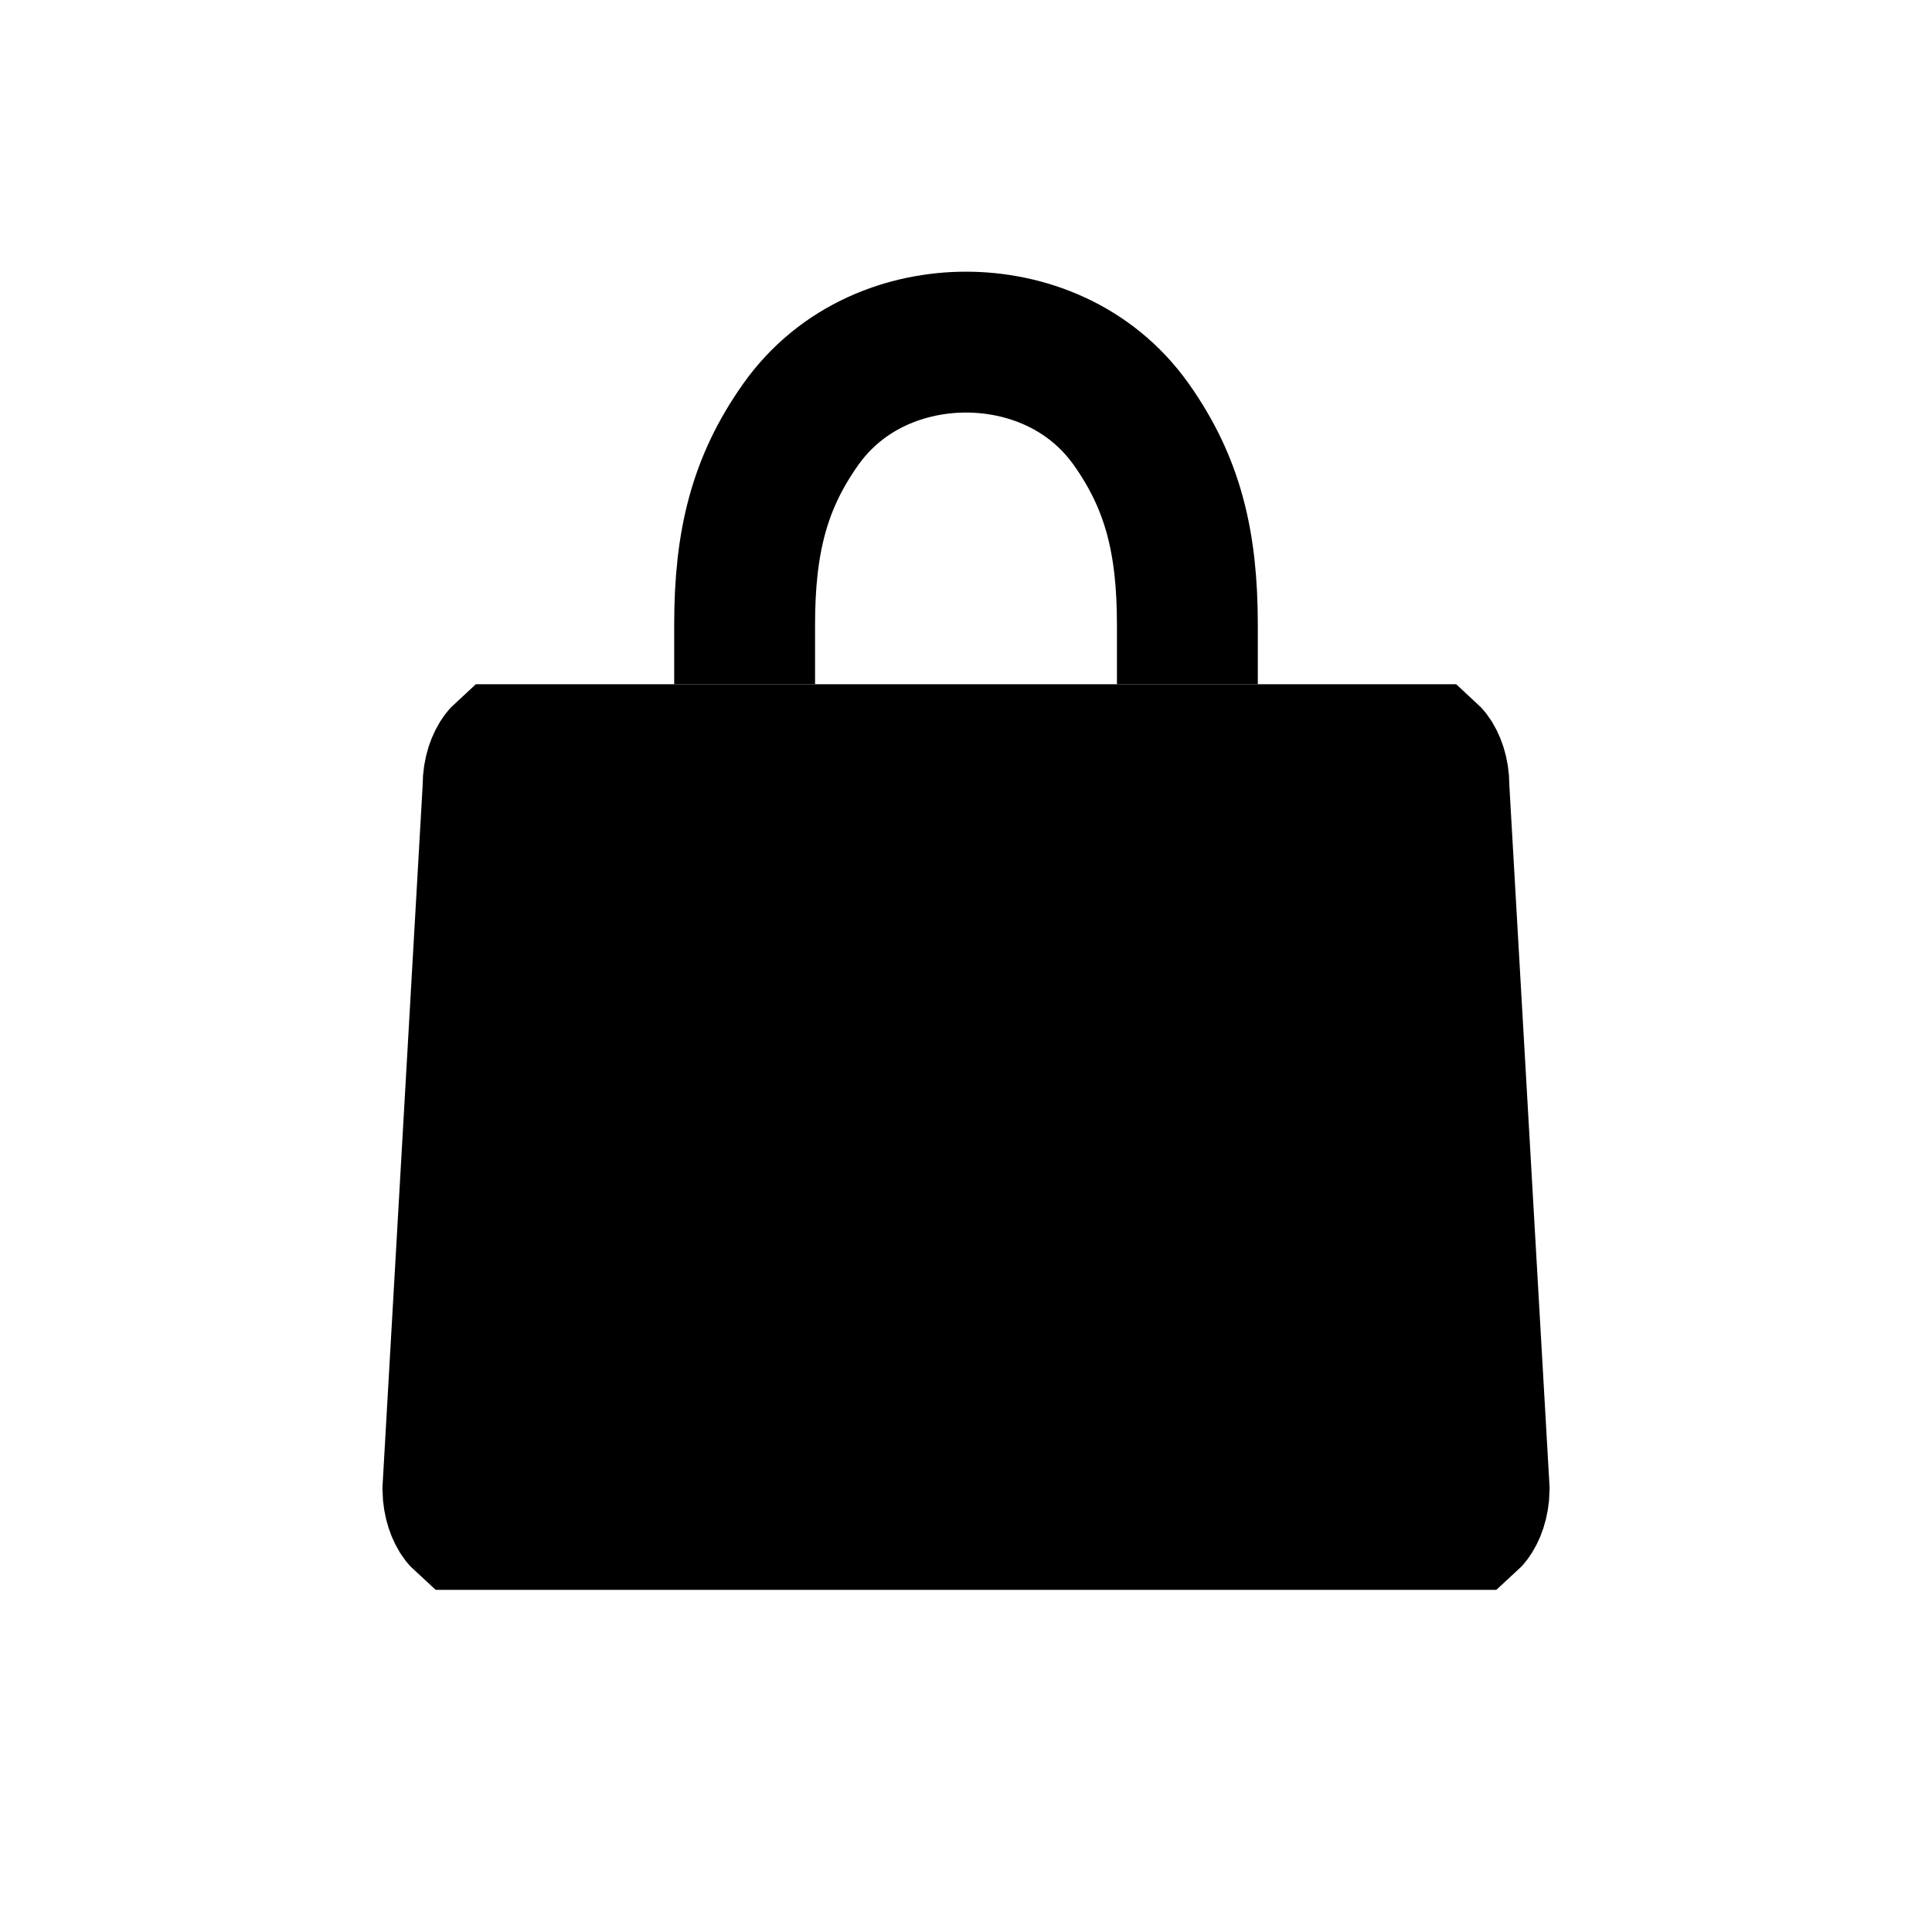
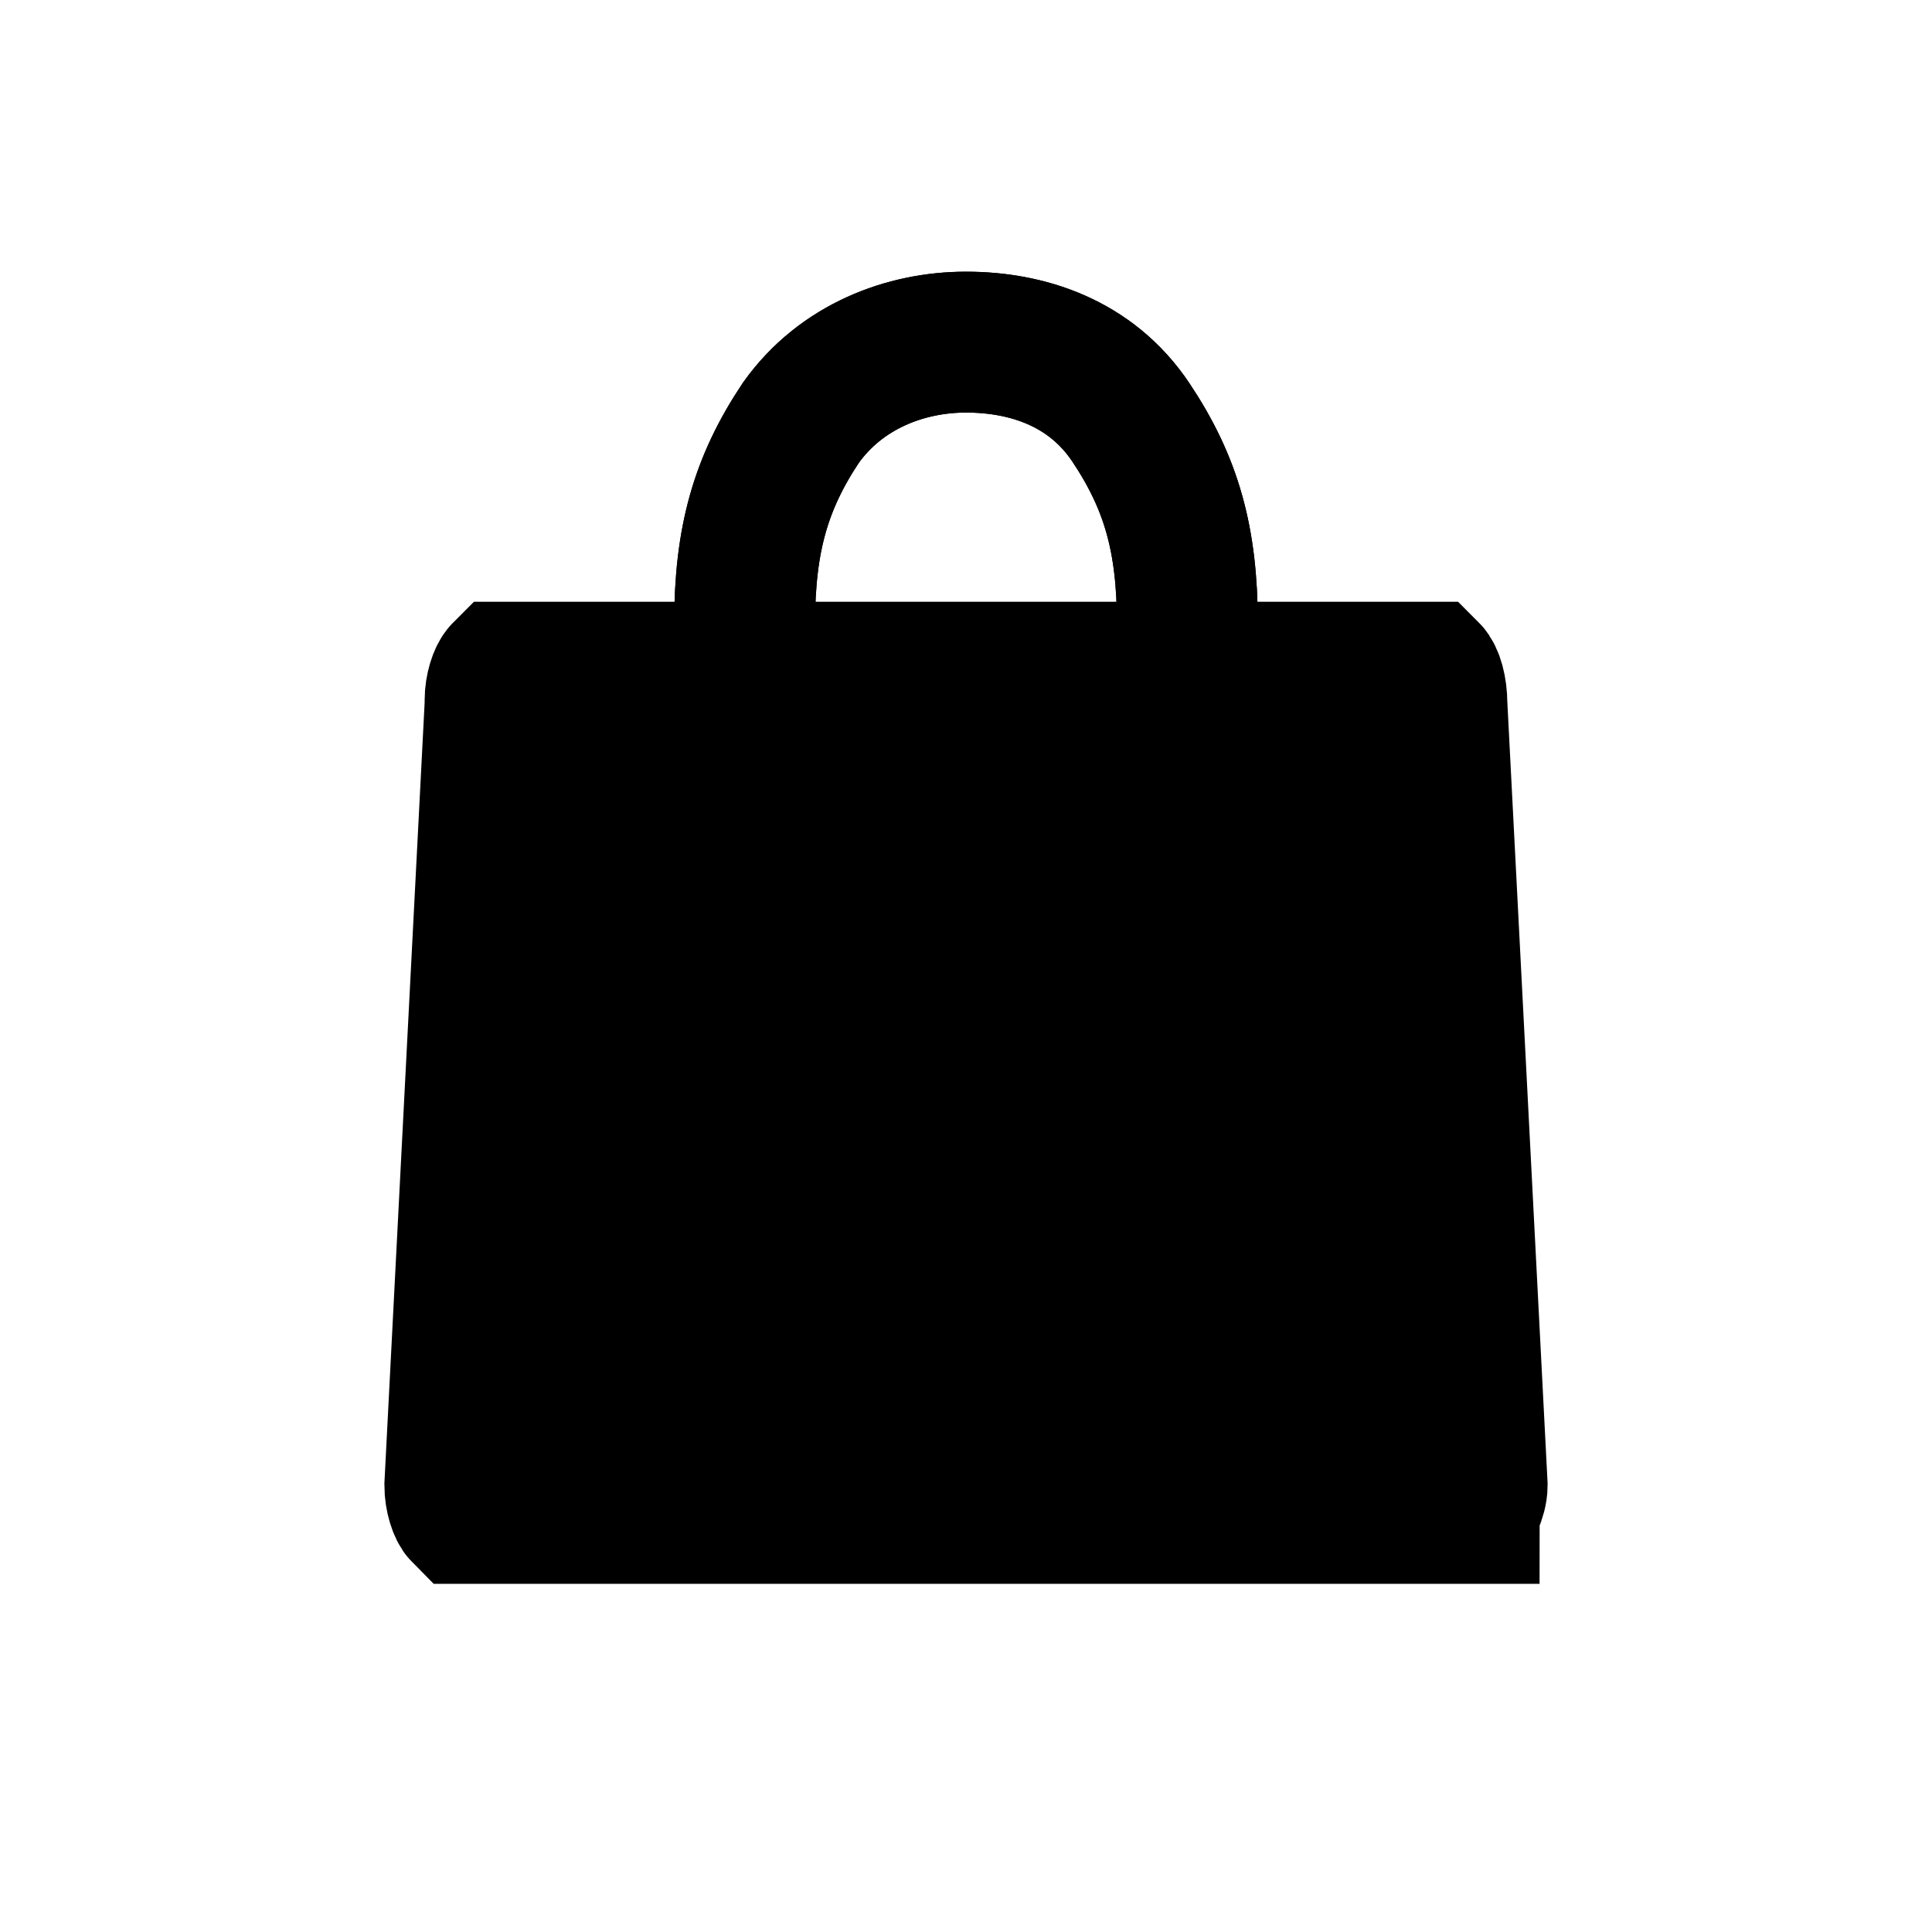
- <svg xmlns="http://www.w3.org/2000/svg" width="48" height="48" viewBox="0 0 48 48" fill="none">
-   <path d="M29.5 17V15.526C29.5 13.465 29.138 12.002 28.107 10.545C27.075 9.088 25.459 8.5 24 8.5C22.541 8.5 20.925 9.088 19.893 10.545C18.862 12.002 18.5 13.465 18.5 15.526V17" stroke="black" stroke-width="3.5" />
-   <path d="M12.503 18.75C12.491 18.761 12.475 18.777 12.456 18.802C12.356 18.933 12.25 19.189 12.25 19.525V19.575L12.247 19.626L11.252 37.003C11.258 37.325 11.359 37.571 11.456 37.698C11.475 37.723 11.491 37.739 11.503 37.75H36.497C36.509 37.739 36.525 37.723 36.544 37.698C36.641 37.571 36.743 37.325 36.749 37.003L35.753 19.626L35.75 19.575V19.525C35.75 19.189 35.644 18.933 35.544 18.802C35.525 18.777 35.509 18.761 35.497 18.75H12.503Z" fill="black" stroke="black" stroke-width="3.5" />
+ <svg xmlns="http://www.w3.org/2000/svg" id="Layer_1" version="1.1" viewBox="0 0 48 48">
+   <defs>
+     <style>
+       .st0, .st1 {
+         stroke: #000;
+         stroke-width: 3.5px;
+       }
+ 
+       .st1 {
+         fill: none;
+       }
+     </style>
+   </defs>
+   <path class="st1" d="M29.5,17v-1.5c0-2.1-.4-3.5-1.4-5-1-1.5-2.6-2-4.1-2s-3.1.6-4.1,2c-1,1.5-1.4,2.9-1.4,5v1.5" />
+   <path class="st1" d="M29.5,15.5c0-2.1-.4-3.5-1.4-5-1-1.5-2.6-2-4.1-2s-3.1.6-4.1,2c-1,1.5-1.4,2.9-1.4,5" />
+   <path class="st0" d="M12.5,16.7s0,0,0,0c-.1.1-.2.4-.2.7h0s0,.1,0,.1l-1,19.4c0,.3.1.6.2.7,0,0,0,0,0,0h25s0,0,0,0c0-.1.2-.4.2-.7l-1-19.4h0c0-.4-.1-.7-.2-.8,0,0,0,0,0,0H12.5Z" />
</svg>
